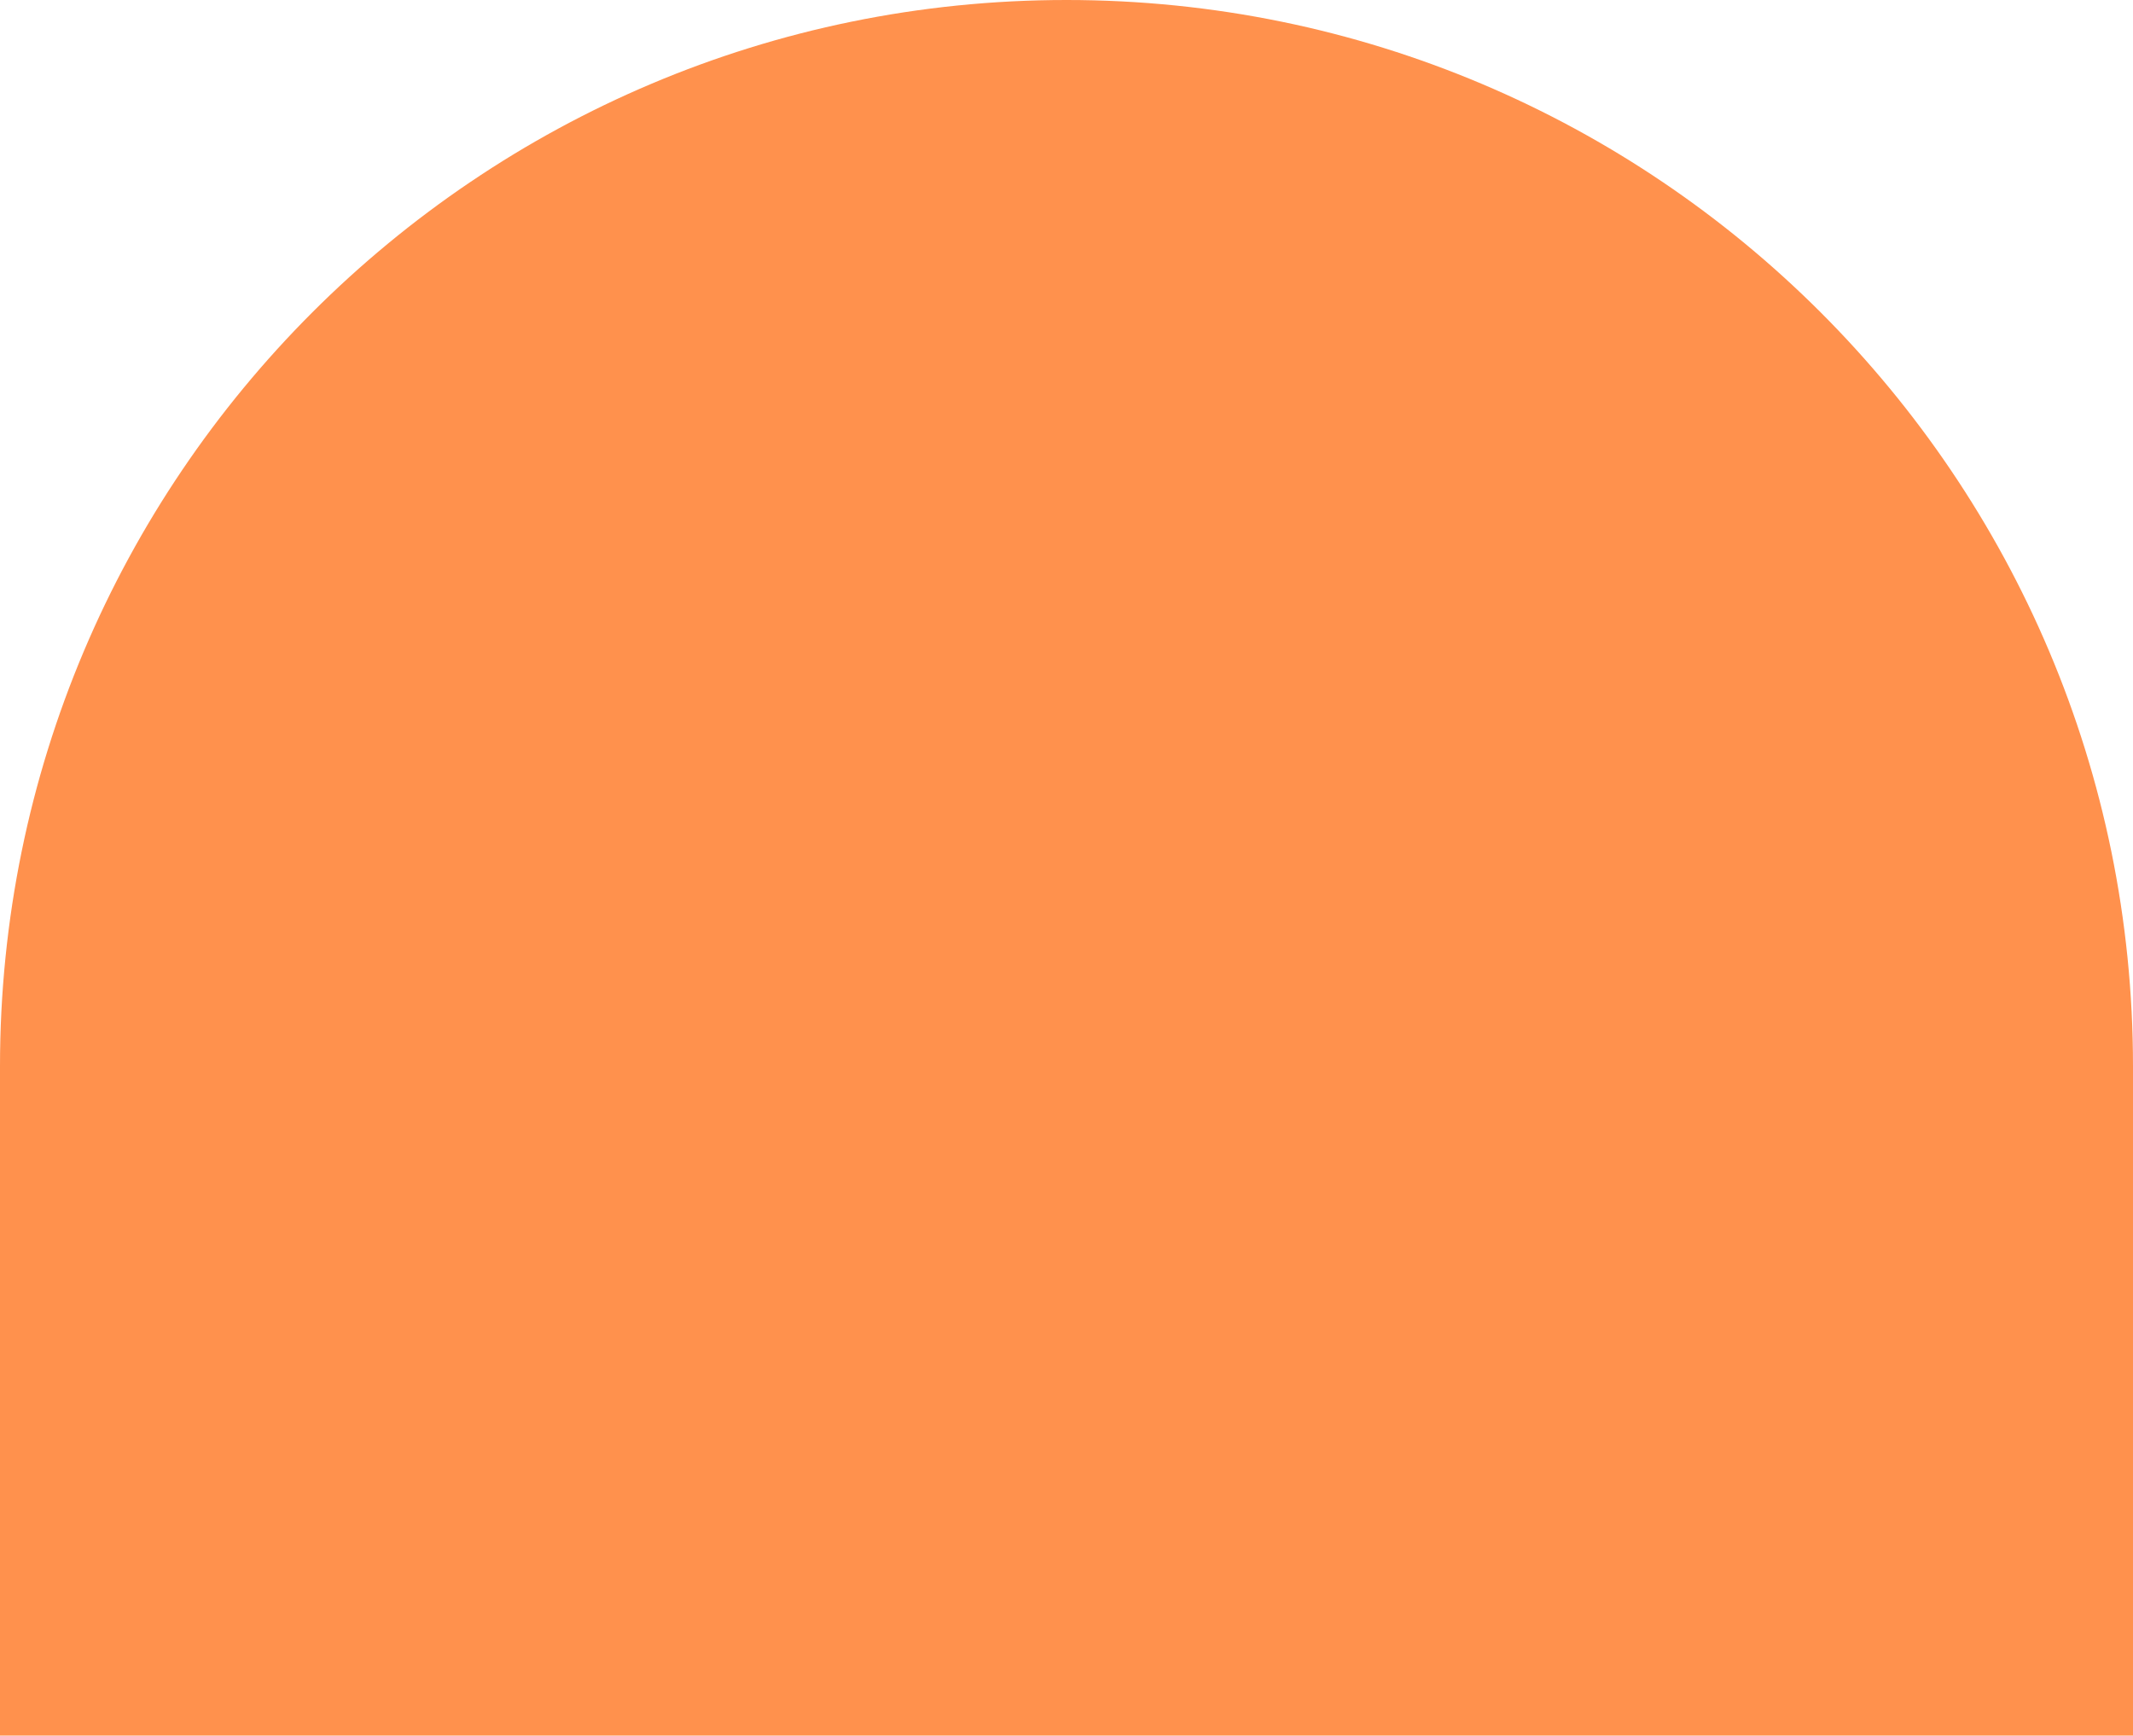
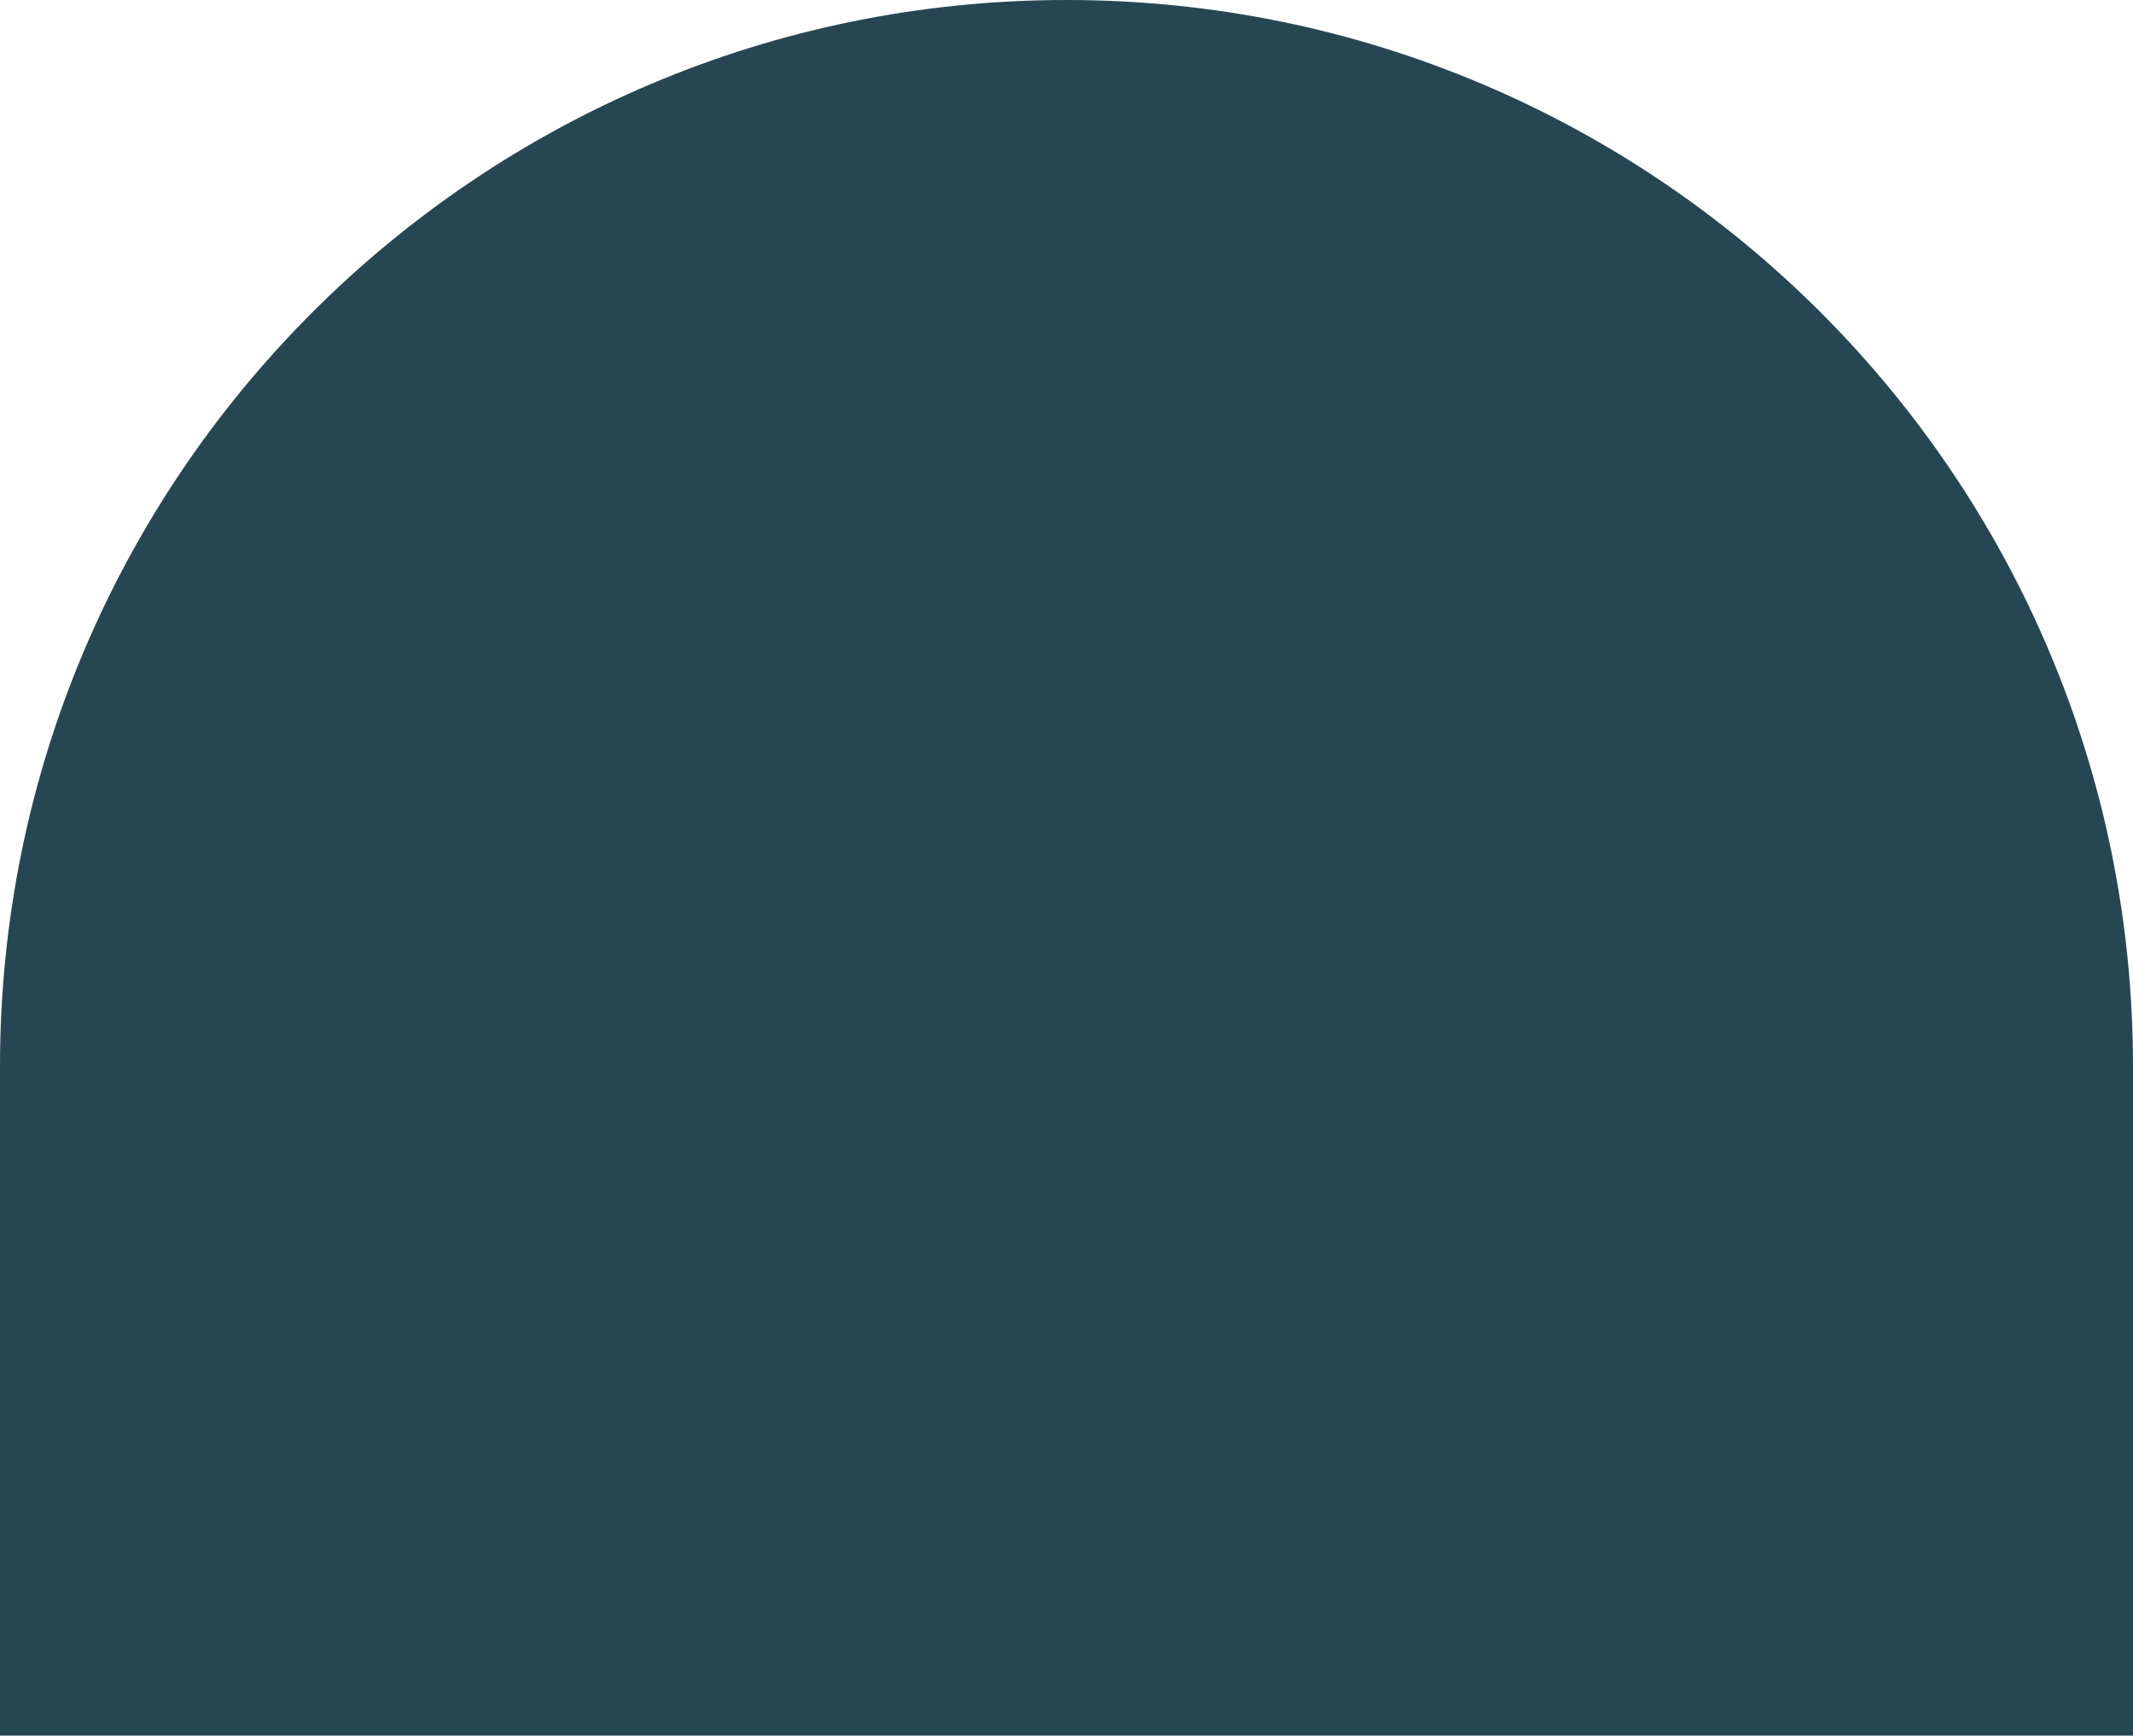
<svg xmlns="http://www.w3.org/2000/svg" width="709" height="577" viewBox="0 0 709 577" fill="none">
-   <path d="M0 354.5C0 158.715 158.715 0 354.5 0V0C550.285 0 709 158.715 709 354.5V577H0V354.5Z" fill="#FF914D" />
+   <path d="M0 354.5C0 158.715 158.715 0 354.5 0V0C550.285 0 709 158.715 709 354.5V577H0V354.5Z" fill="#264653" />
</svg>
